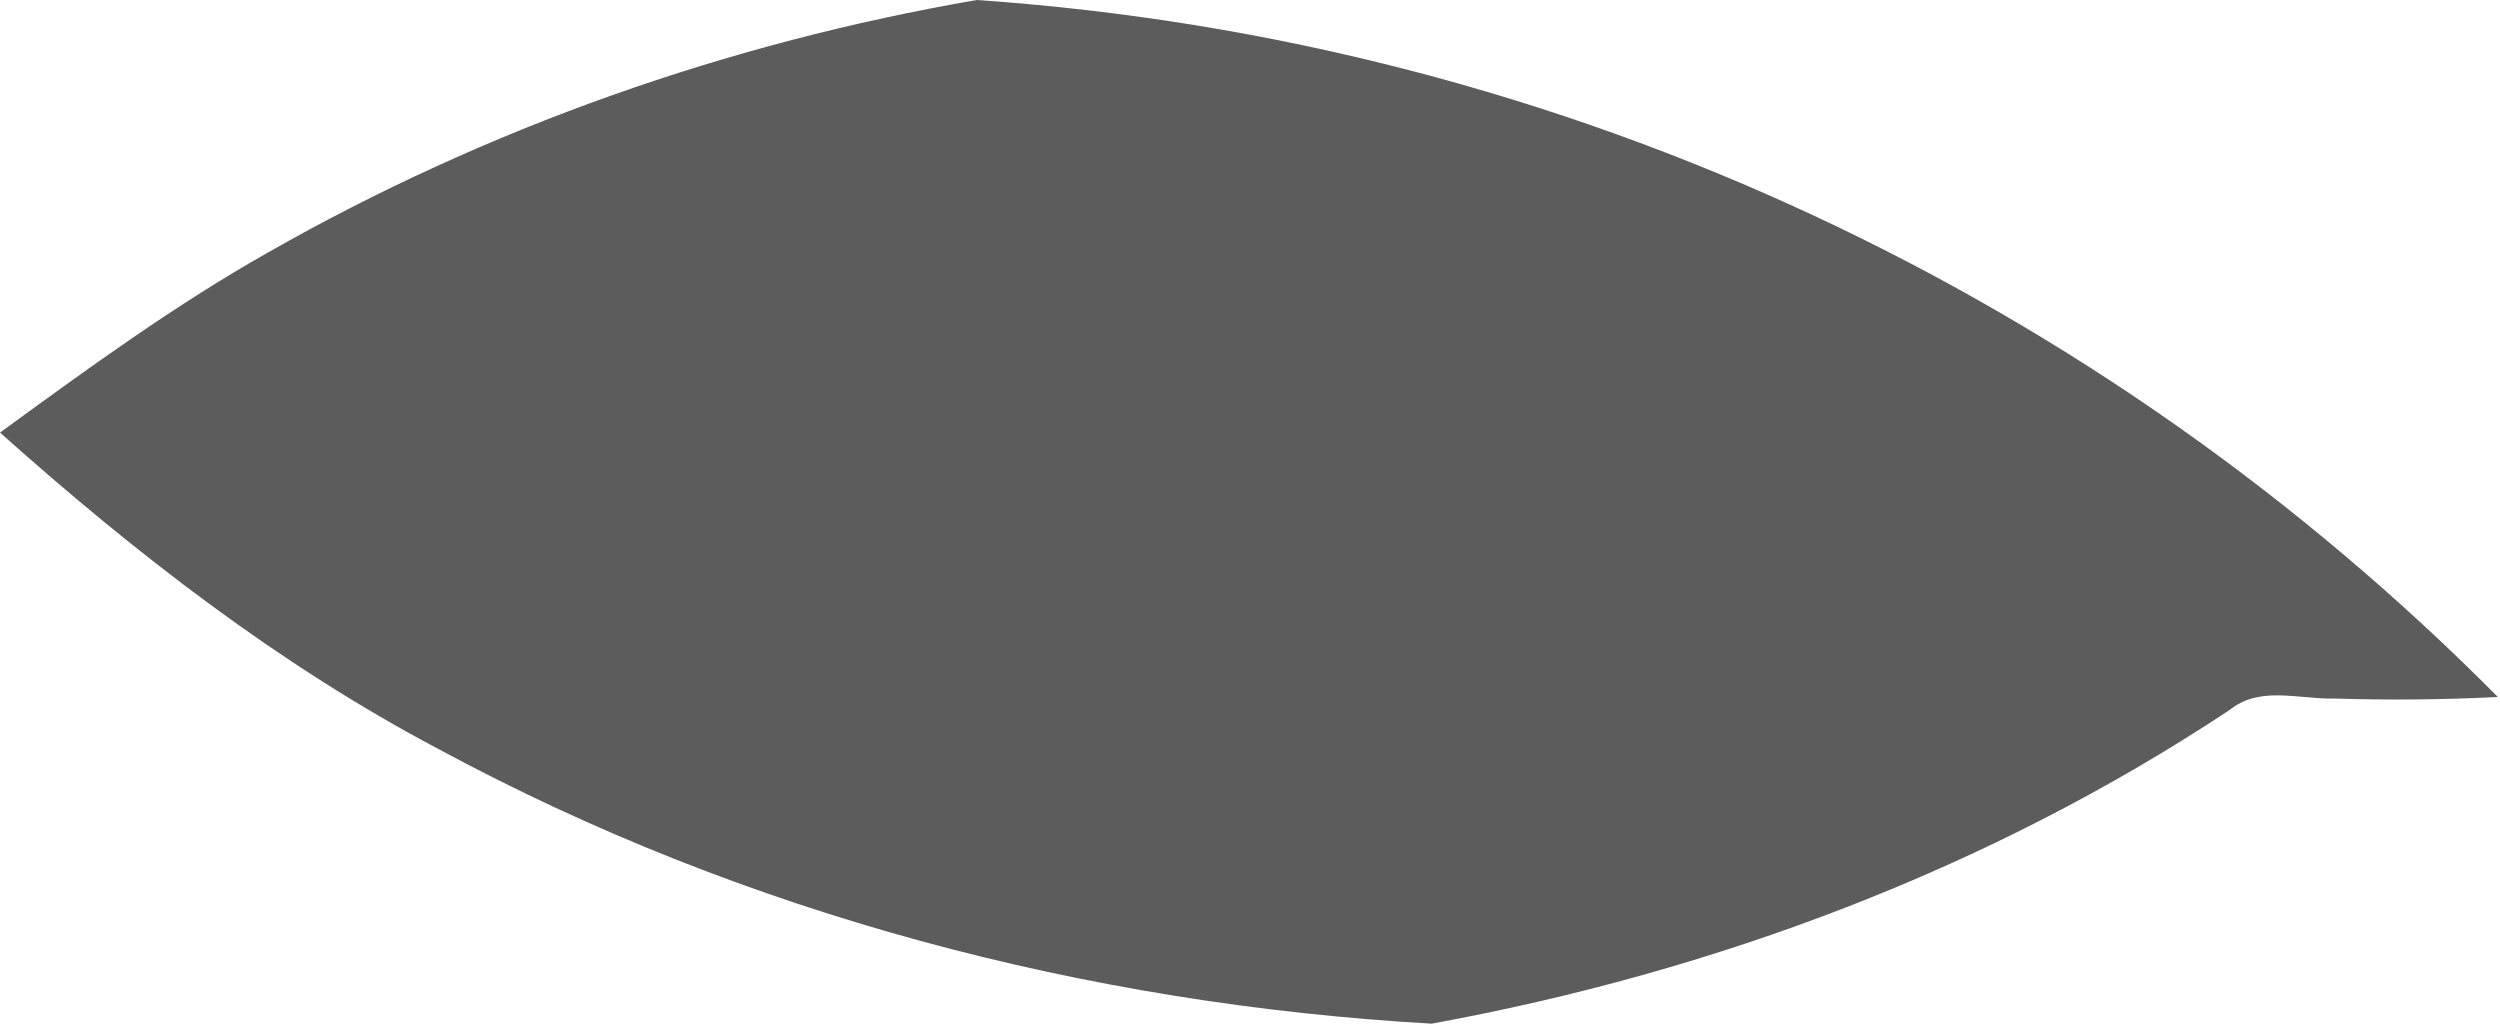
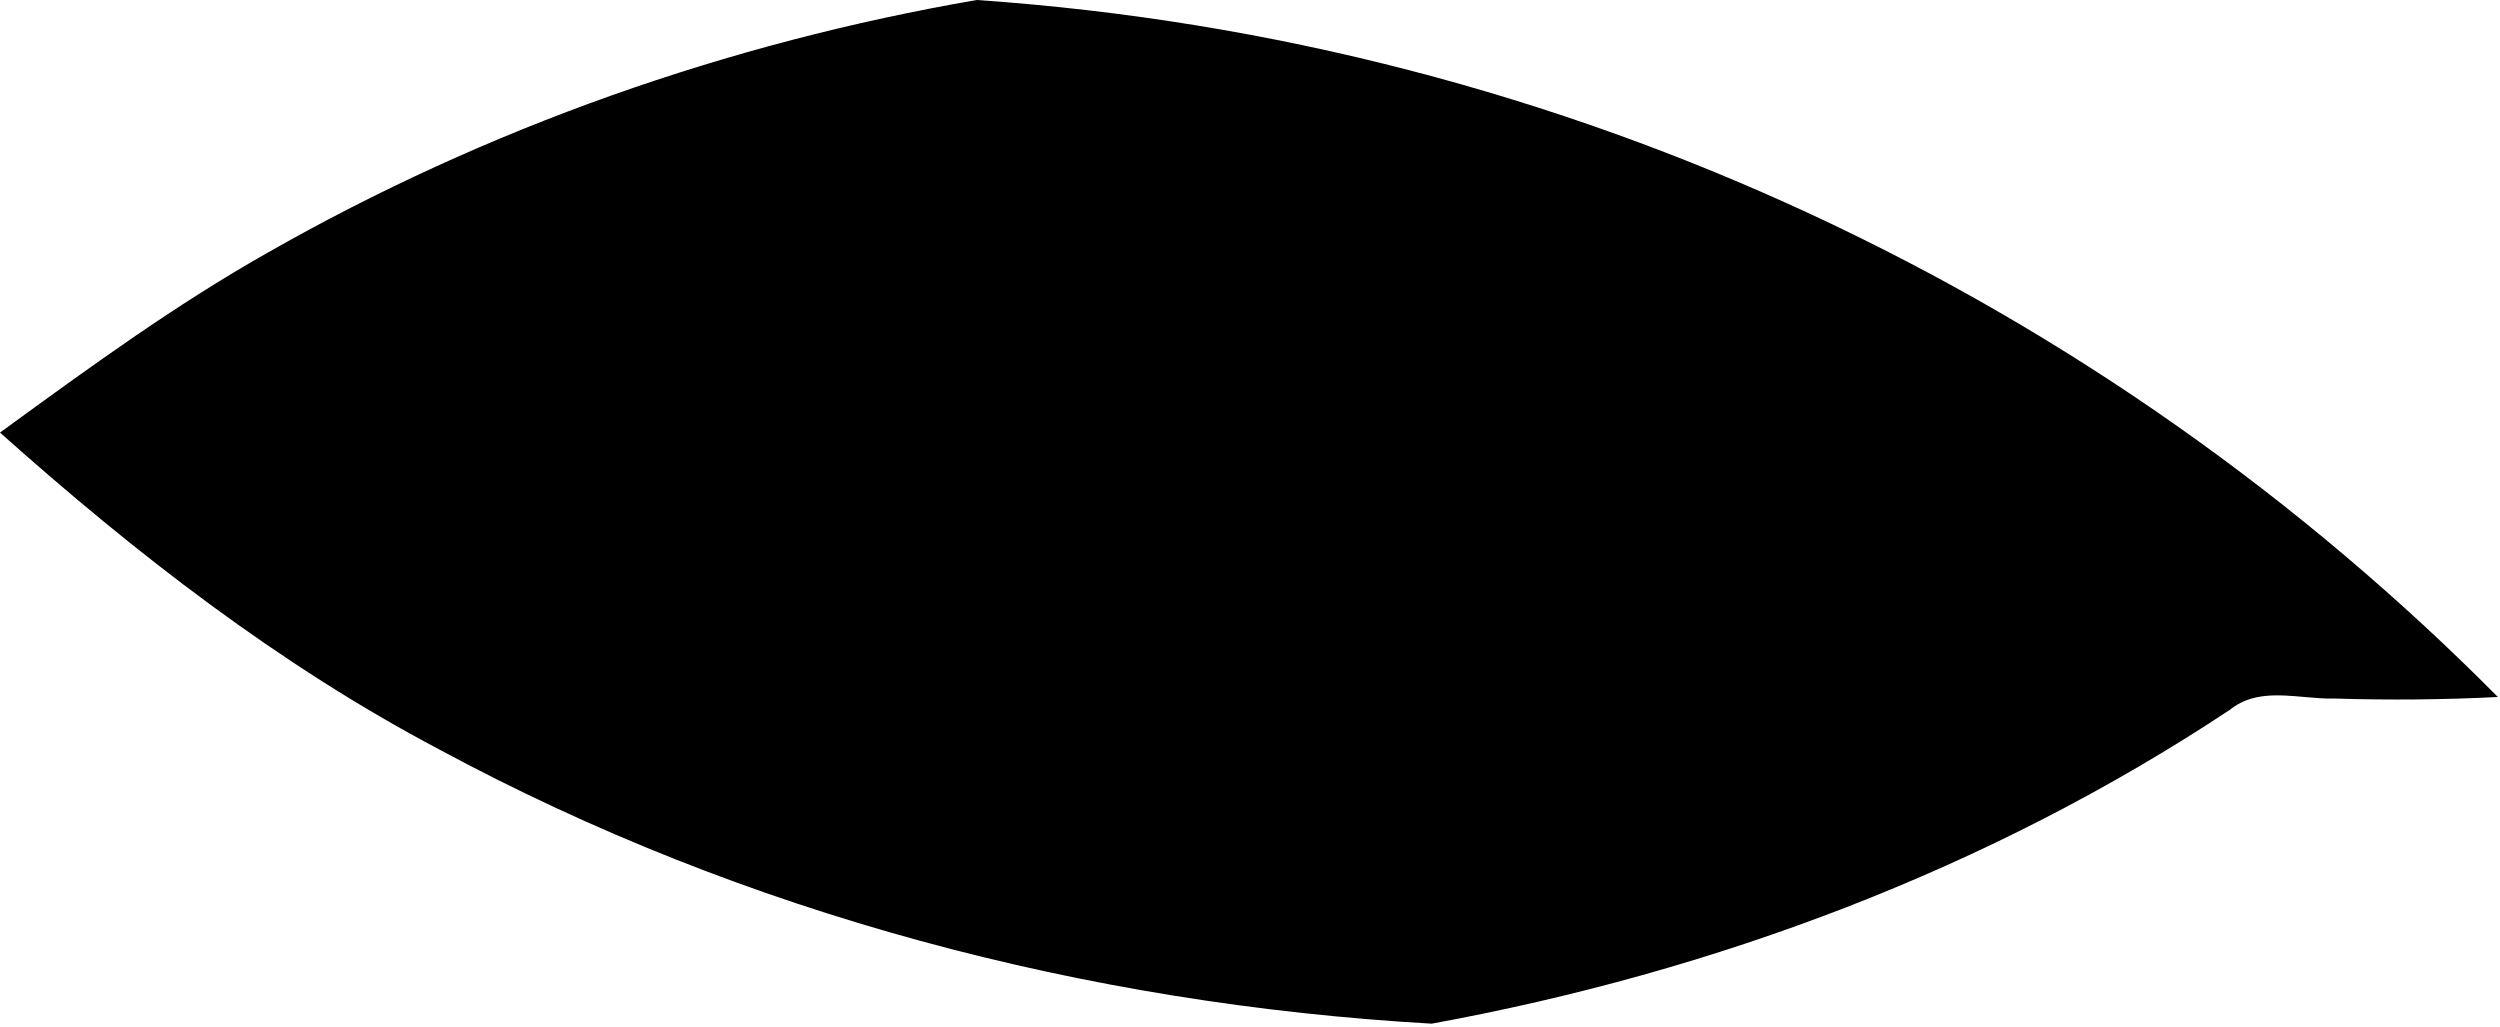
<svg xmlns="http://www.w3.org/2000/svg" width="762" height="313" viewBox="0 0 762 313" fill="none">
-   <path opacity="0.64" d="M436.376 312.013C331.092 306.02 226.934 278.583 134.024 228.508C85.078 202.705 41.161 168.594 0 131.85L1.223 130.959C27.299 111.963 53.423 92.932 81.546 77.039C148.342 38.962 221.988 13.046 297.715 0C478.611 12.443 641.234 91.335 761.354 212.446C744.833 213.273 728.262 213.439 711.674 212.914C708.677 213.001 705.559 212.723 702.422 212.444L702.42 212.444C694.389 211.728 686.236 211.002 679.666 216.346C606.376 264.925 522.724 296.217 436.376 312.013Z" fill="black" />
+   <path d="M436.376 312.013C331.092 306.02 226.934 278.583 134.024 228.508C85.078 202.705 41.161 168.594 0 131.85L1.223 130.959C27.299 111.963 53.423 92.932 81.546 77.039C148.342 38.962 221.988 13.046 297.715 0C478.611 12.443 641.234 91.335 761.354 212.446C744.833 213.273 728.262 213.439 711.674 212.914C708.677 213.001 705.559 212.723 702.422 212.444L702.42 212.444C694.389 211.728 686.236 211.002 679.666 216.346C606.376 264.925 522.724 296.217 436.376 312.013Z" fill="black" />
</svg>
